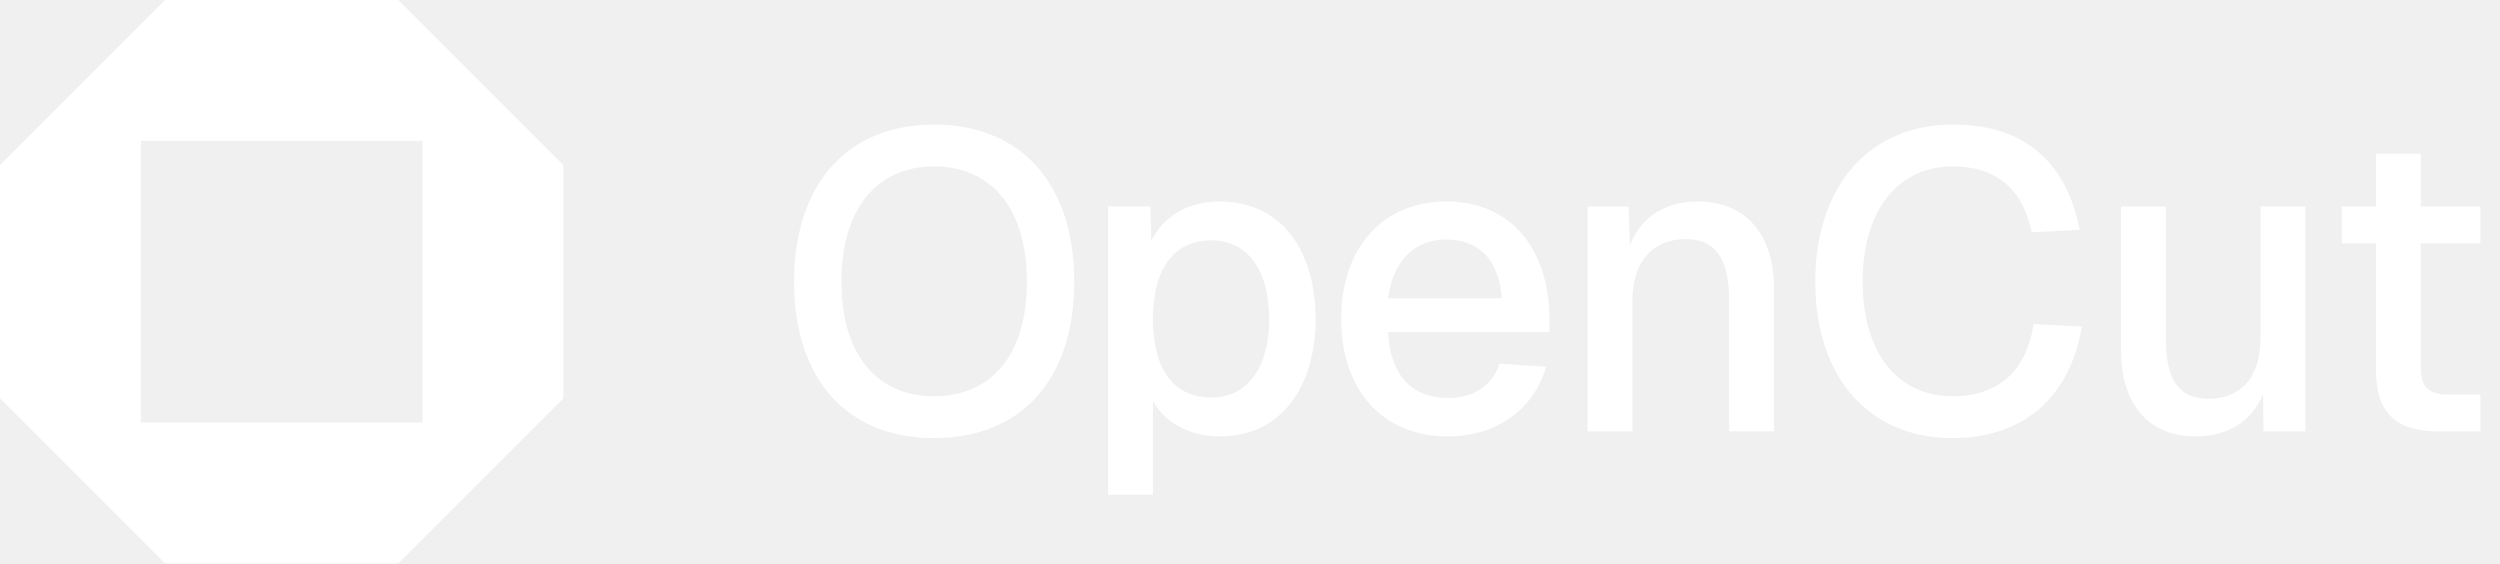
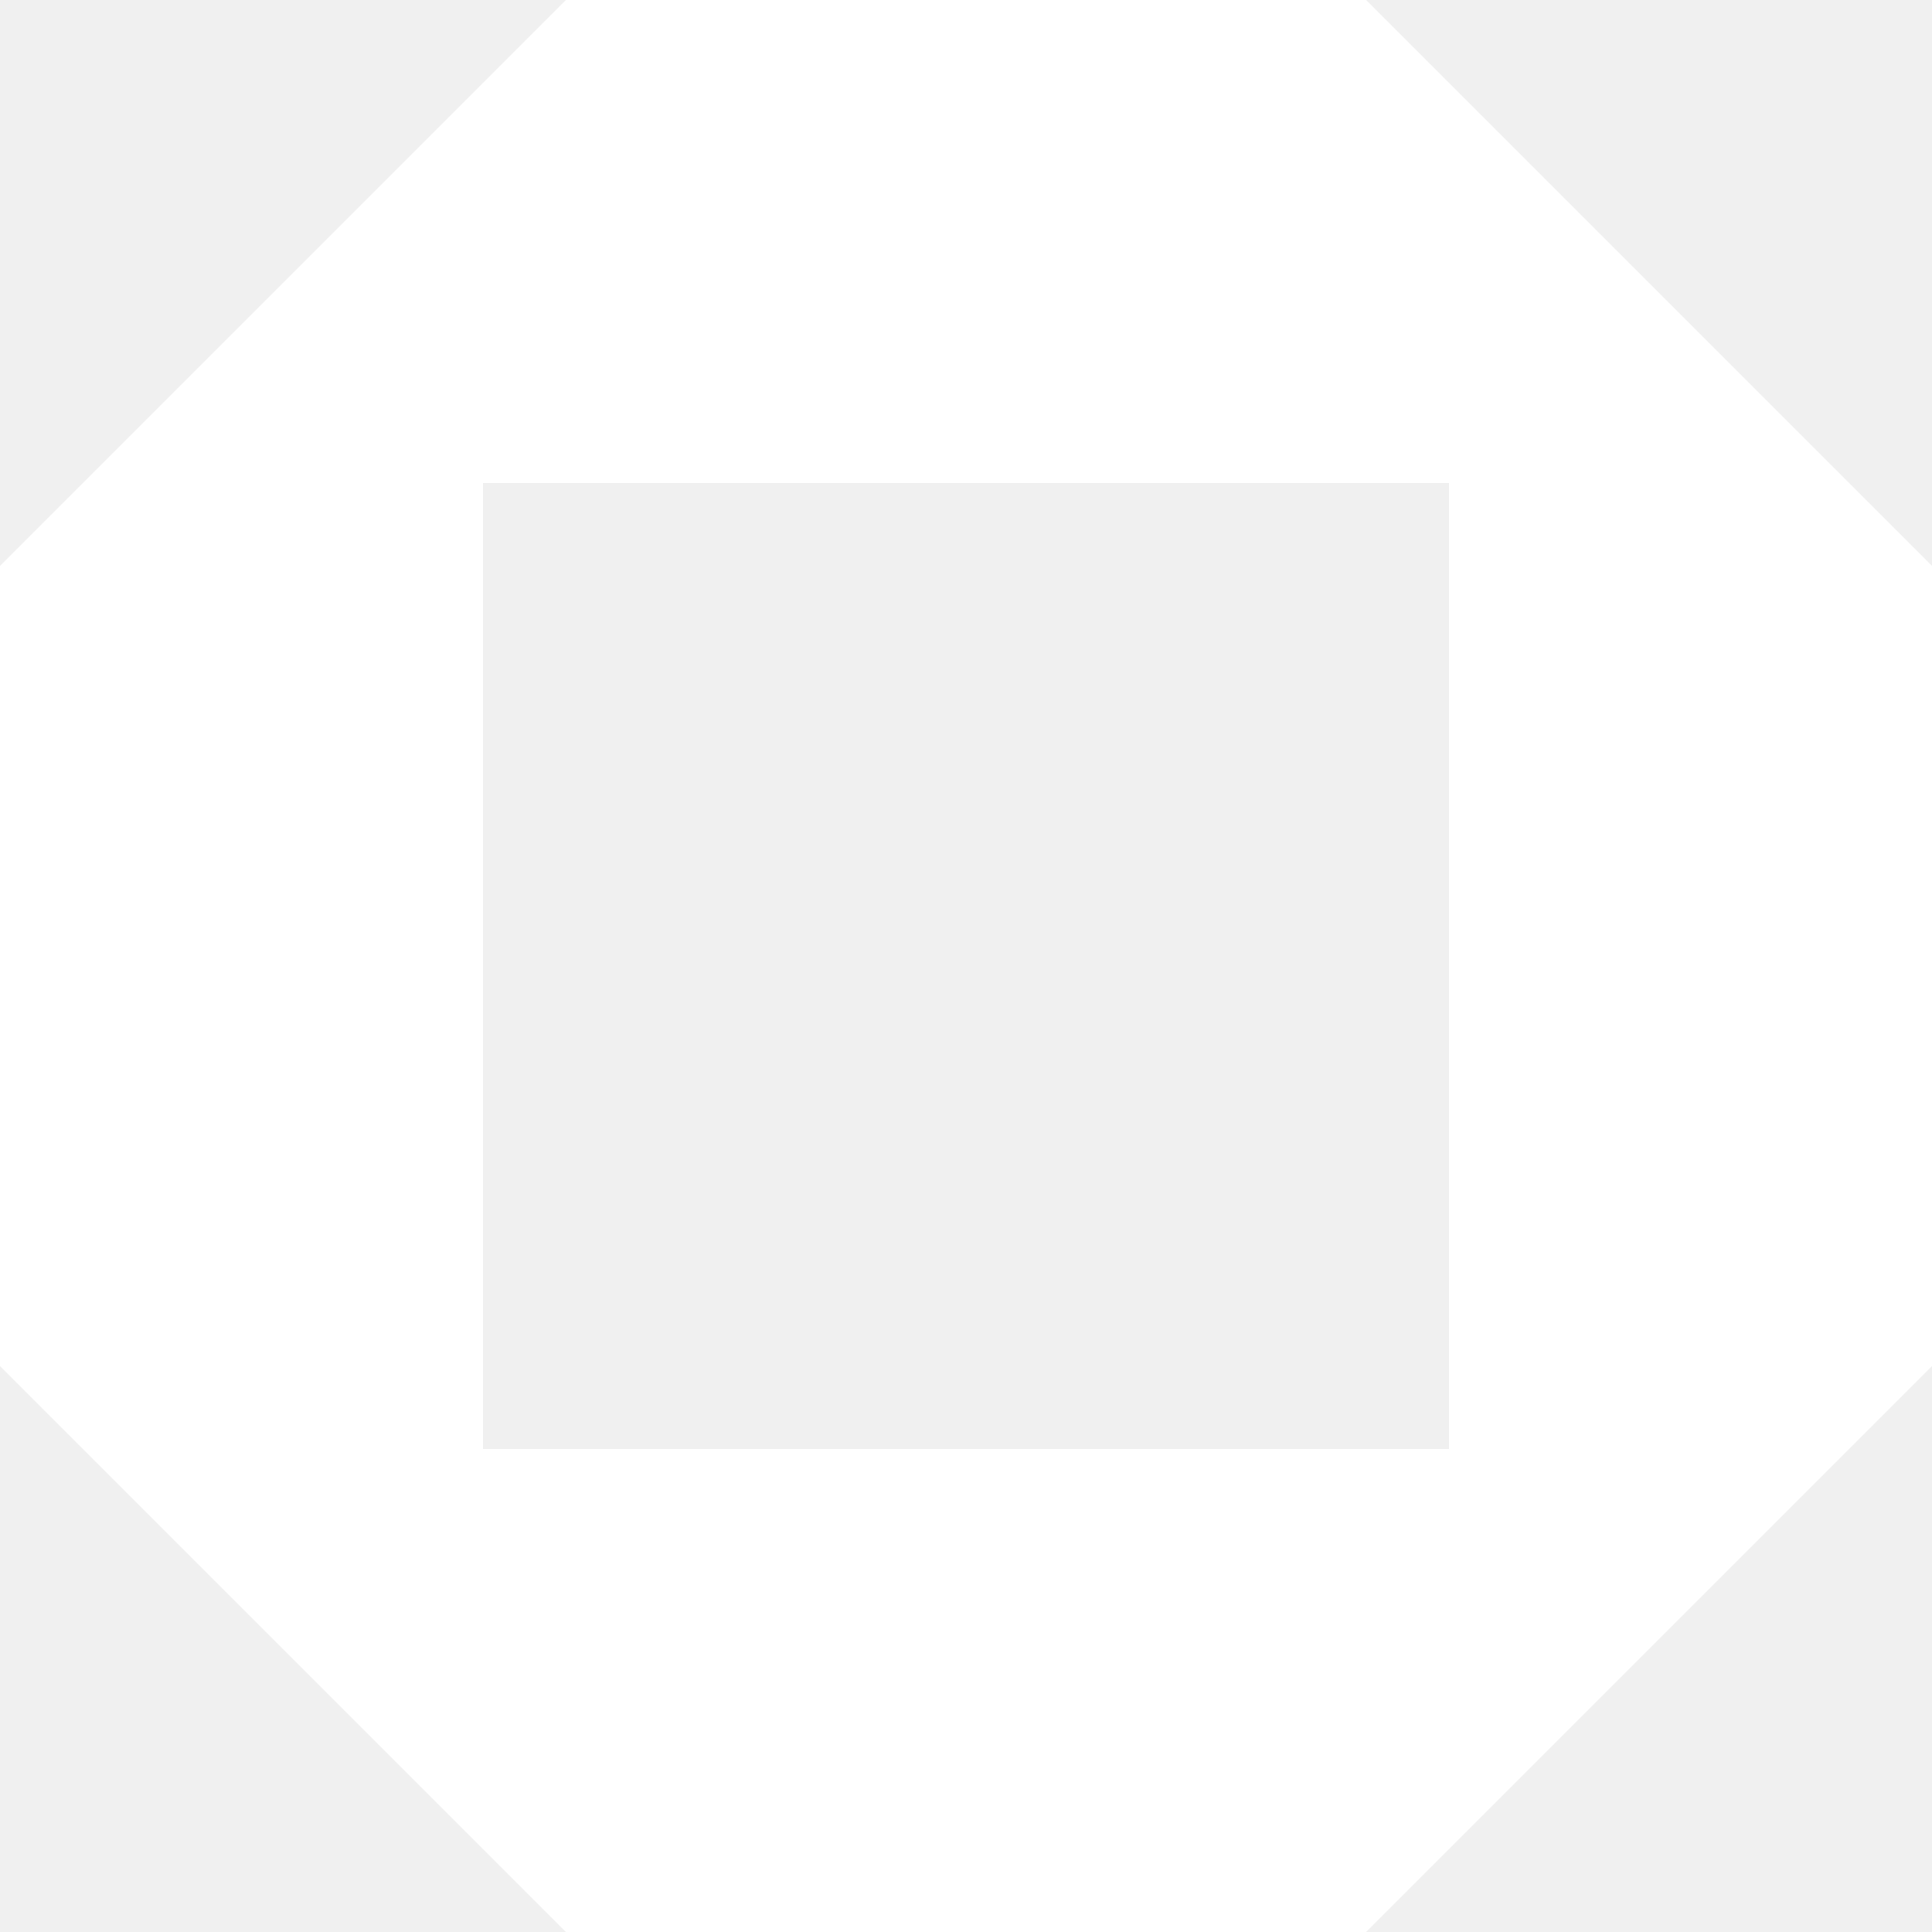
- <svg xmlns="http://www.w3.org/2000/svg" width="142" height="32" viewBox="0 0 142 32" fill="none">
-   <path d="M32 9.373V22.627L22.627 32H9.373L0 22.627V9.373L9.373 0H22.627L32 9.373ZM8 8V24H24V8H8Z" fill="white" />
-   <path d="M53.048 24.884C48.104 24.884 45.104 21.524 45.104 16.004C45.104 10.484 48.104 7.076 53.048 7.076C58.04 7.076 61.016 10.484 61.016 16.004C61.016 21.524 58.04 24.884 53.048 24.884ZM53.048 22.508C56.36 22.508 58.328 20.108 58.328 16.004C58.328 11.9 56.36 9.452 53.048 9.452C49.784 9.452 47.792 11.9 47.792 16.004C47.792 20.108 49.784 22.508 53.048 22.508ZM62.943 28.1V11.732H65.343L65.391 13.676C66.135 12.212 67.551 11.444 69.255 11.444C72.999 11.444 74.727 14.516 74.727 18.116C74.727 21.716 72.975 24.788 69.255 24.788C67.599 24.788 66.159 24.02 65.487 22.772V28.1H62.943ZM68.799 22.58C70.839 22.58 72.087 20.924 72.087 18.116C72.087 15.308 70.839 13.652 68.799 13.652C66.759 13.652 65.487 15.164 65.487 18.116C65.487 21.068 66.735 22.58 68.799 22.58ZM82.227 24.788C78.531 24.788 76.179 22.148 76.179 18.116C76.179 14.084 78.531 11.444 82.155 11.444C85.635 11.444 88.011 13.916 88.011 18.212V18.86H78.843C78.963 21.356 80.235 22.604 82.251 22.604C83.763 22.604 84.771 21.86 85.179 20.66L87.819 20.828C87.147 23.204 85.059 24.788 82.227 24.788ZM85.299 16.94C85.155 14.684 83.907 13.604 82.155 13.604C80.355 13.604 79.131 14.78 78.843 16.94H85.299ZM90.175 24.5V11.732H92.503L92.575 13.94C93.247 12.212 94.711 11.444 96.439 11.444C99.295 11.444 100.759 13.508 100.759 16.292V24.5H98.215V17.06C98.215 14.804 97.519 13.58 95.743 13.58C93.943 13.58 92.719 14.804 92.719 17.06V24.5H90.175ZM110.883 24.884C106.275 24.884 103.107 21.548 103.107 16.004C103.107 10.508 106.227 7.076 110.907 7.076C115.131 7.076 117.387 9.332 118.131 13.052L115.395 13.196C114.939 10.868 113.499 9.452 110.907 9.452C107.811 9.452 105.795 11.948 105.795 16.004C105.795 20.084 107.835 22.508 110.883 22.508C113.643 22.508 115.107 20.948 115.515 18.404L118.251 18.548C117.603 22.412 115.083 24.884 110.883 24.884ZM124.677 24.788C122.085 24.788 120.477 22.988 120.477 19.94V11.732H123.021V19.292C123.021 21.62 123.813 22.652 125.445 22.652C127.293 22.652 128.397 21.404 128.397 19.22V11.732H130.941V24.5H128.565L128.541 22.412C127.869 23.972 126.525 24.788 124.677 24.788ZM138.509 24.5C136.085 24.5 134.957 23.444 134.957 21.044V13.82H133.013V11.732H134.957V8.732H137.501V11.732H140.885V13.82H137.501V20.852C137.501 22.052 138.005 22.412 139.061 22.412H140.885V24.5H138.509Z" fill="white" />
+ <svg xmlns="http://www.w3.org/2000/svg" width="32" height="32" viewBox="0 0 32 32" fill="none">
+   <g clip-path="url(#clip0_10_2)">
+     <path d="M32 9.373V22.627L22.627 32H9.373L0 22.627V9.373L9.373 0H22.627L32 9.373ZM8 8V24H24V8H8Z" fill="white" />
+   </g>
+   <defs>
+     <clipPath id="clip0_10_2">
+       <rect width="32" height="32" fill="white" />
+     </clipPath>
+   </defs>
</svg>
